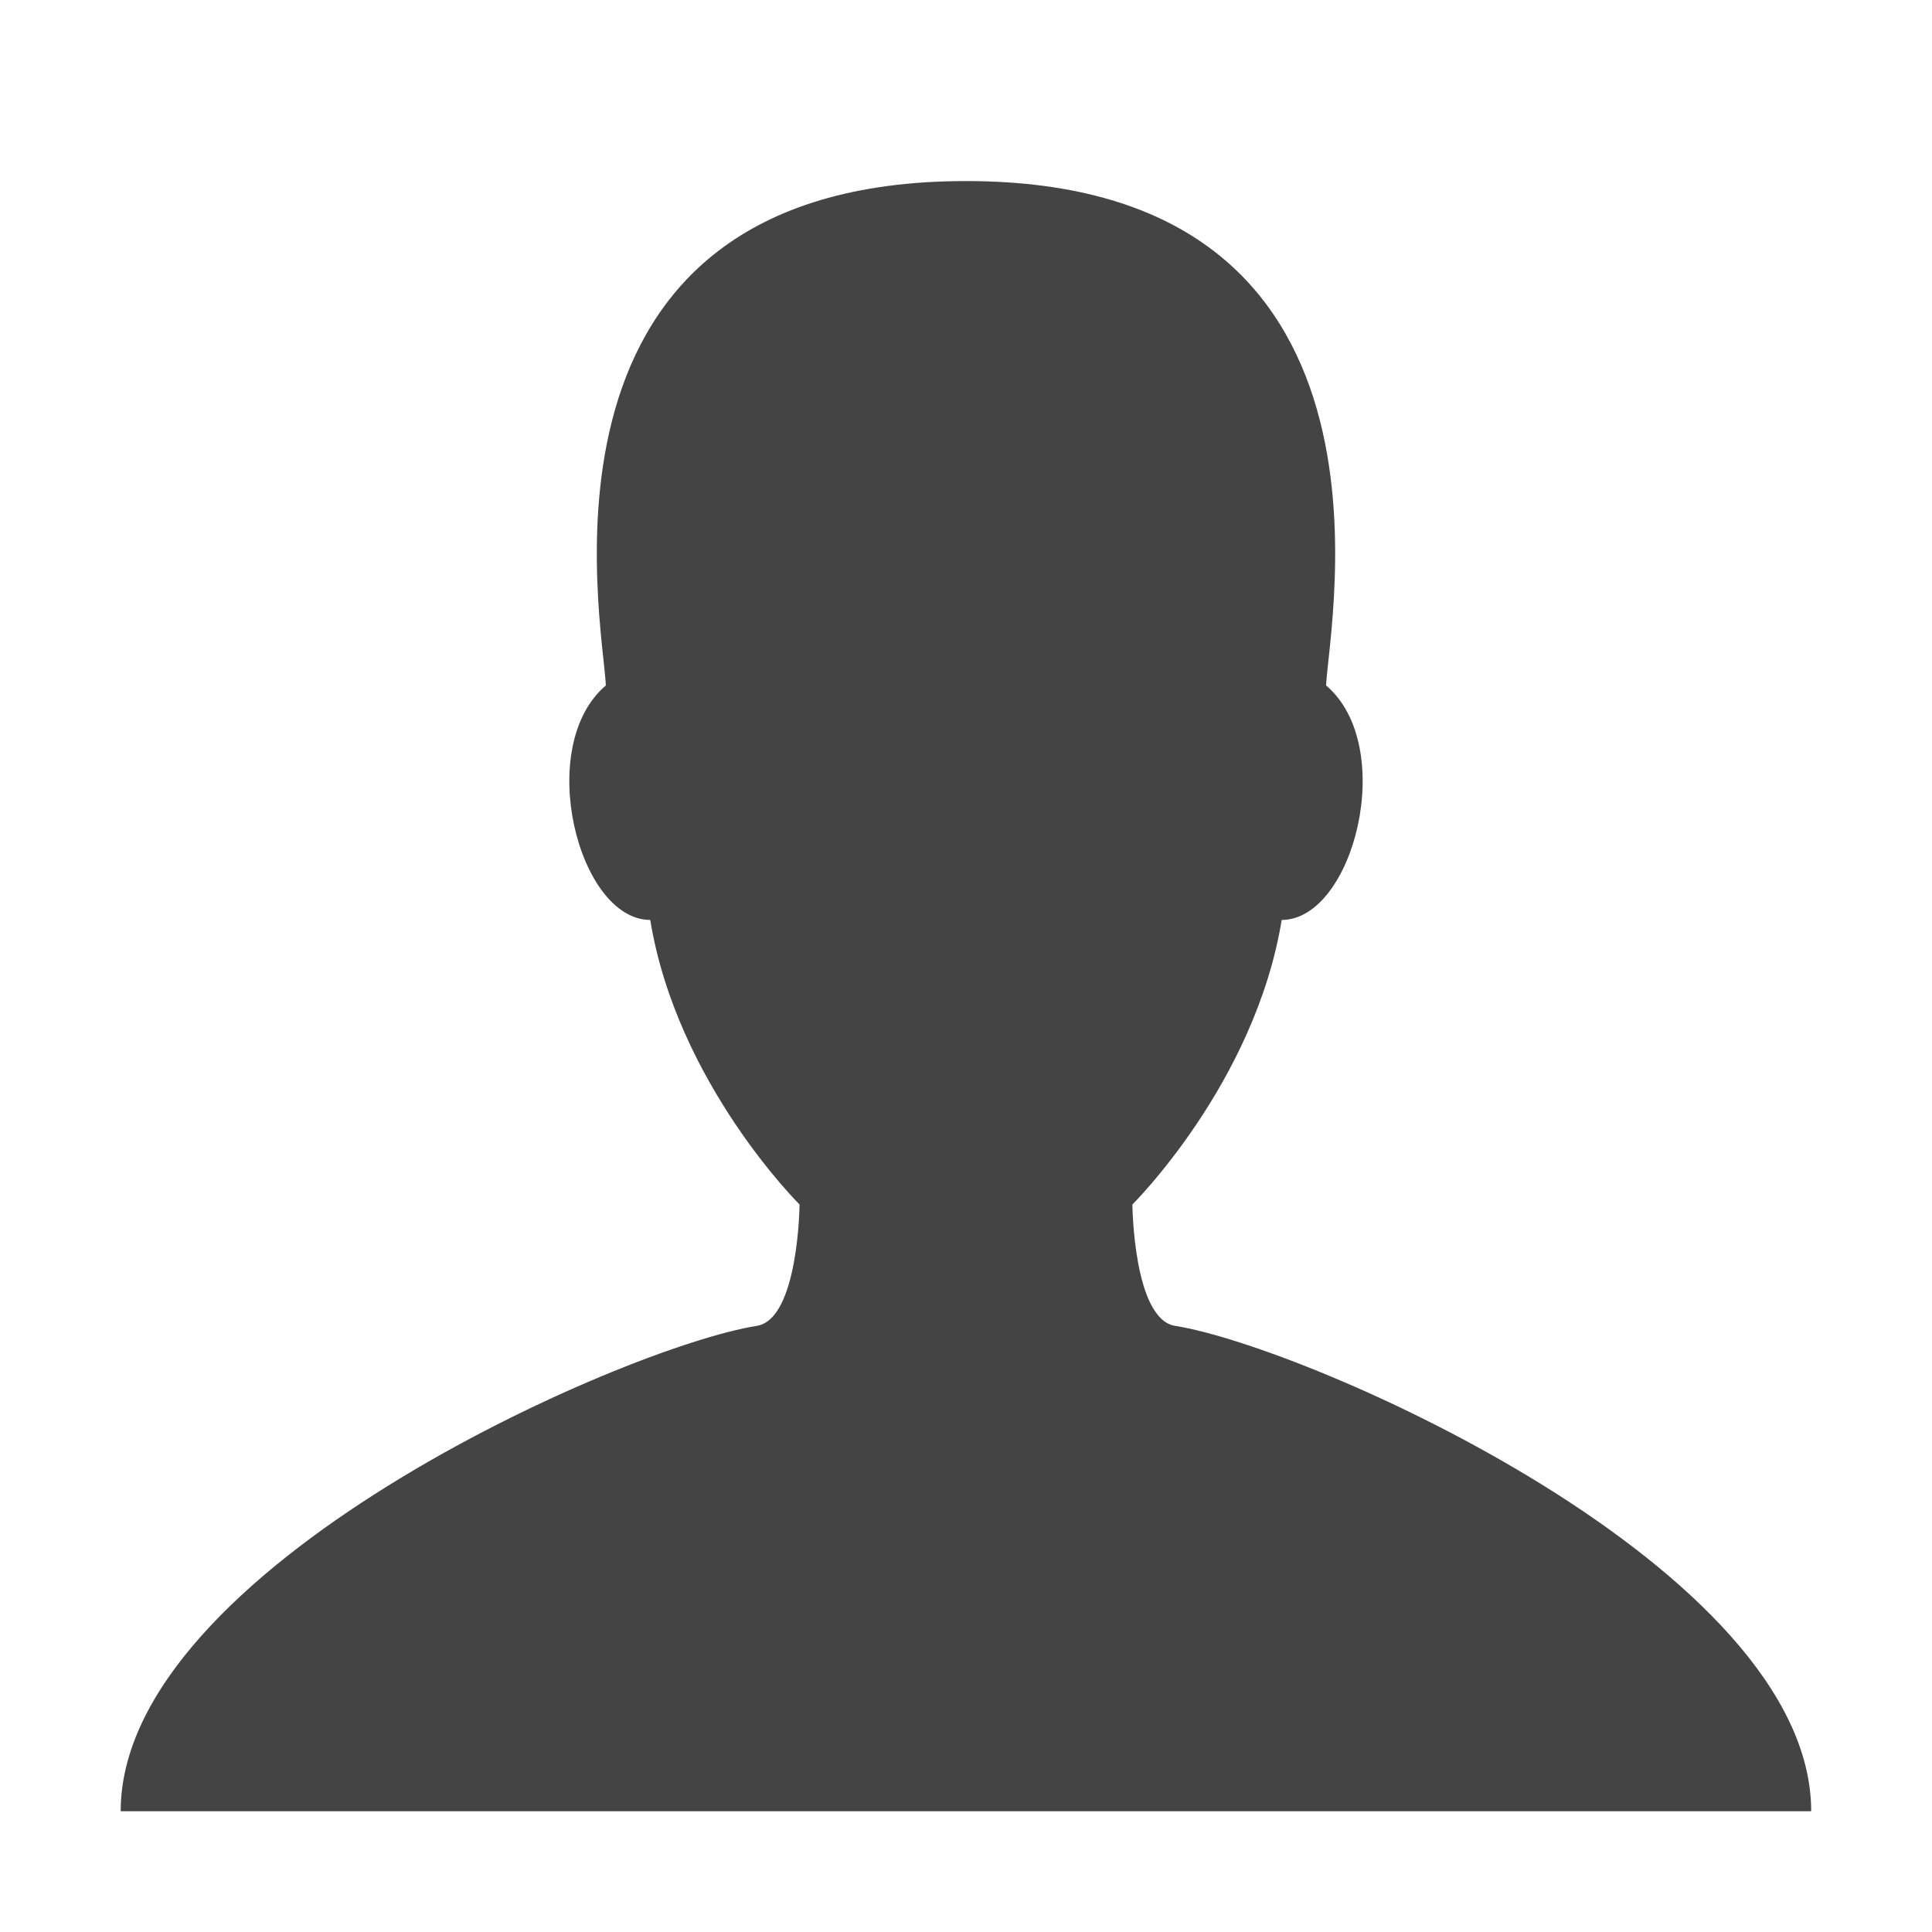
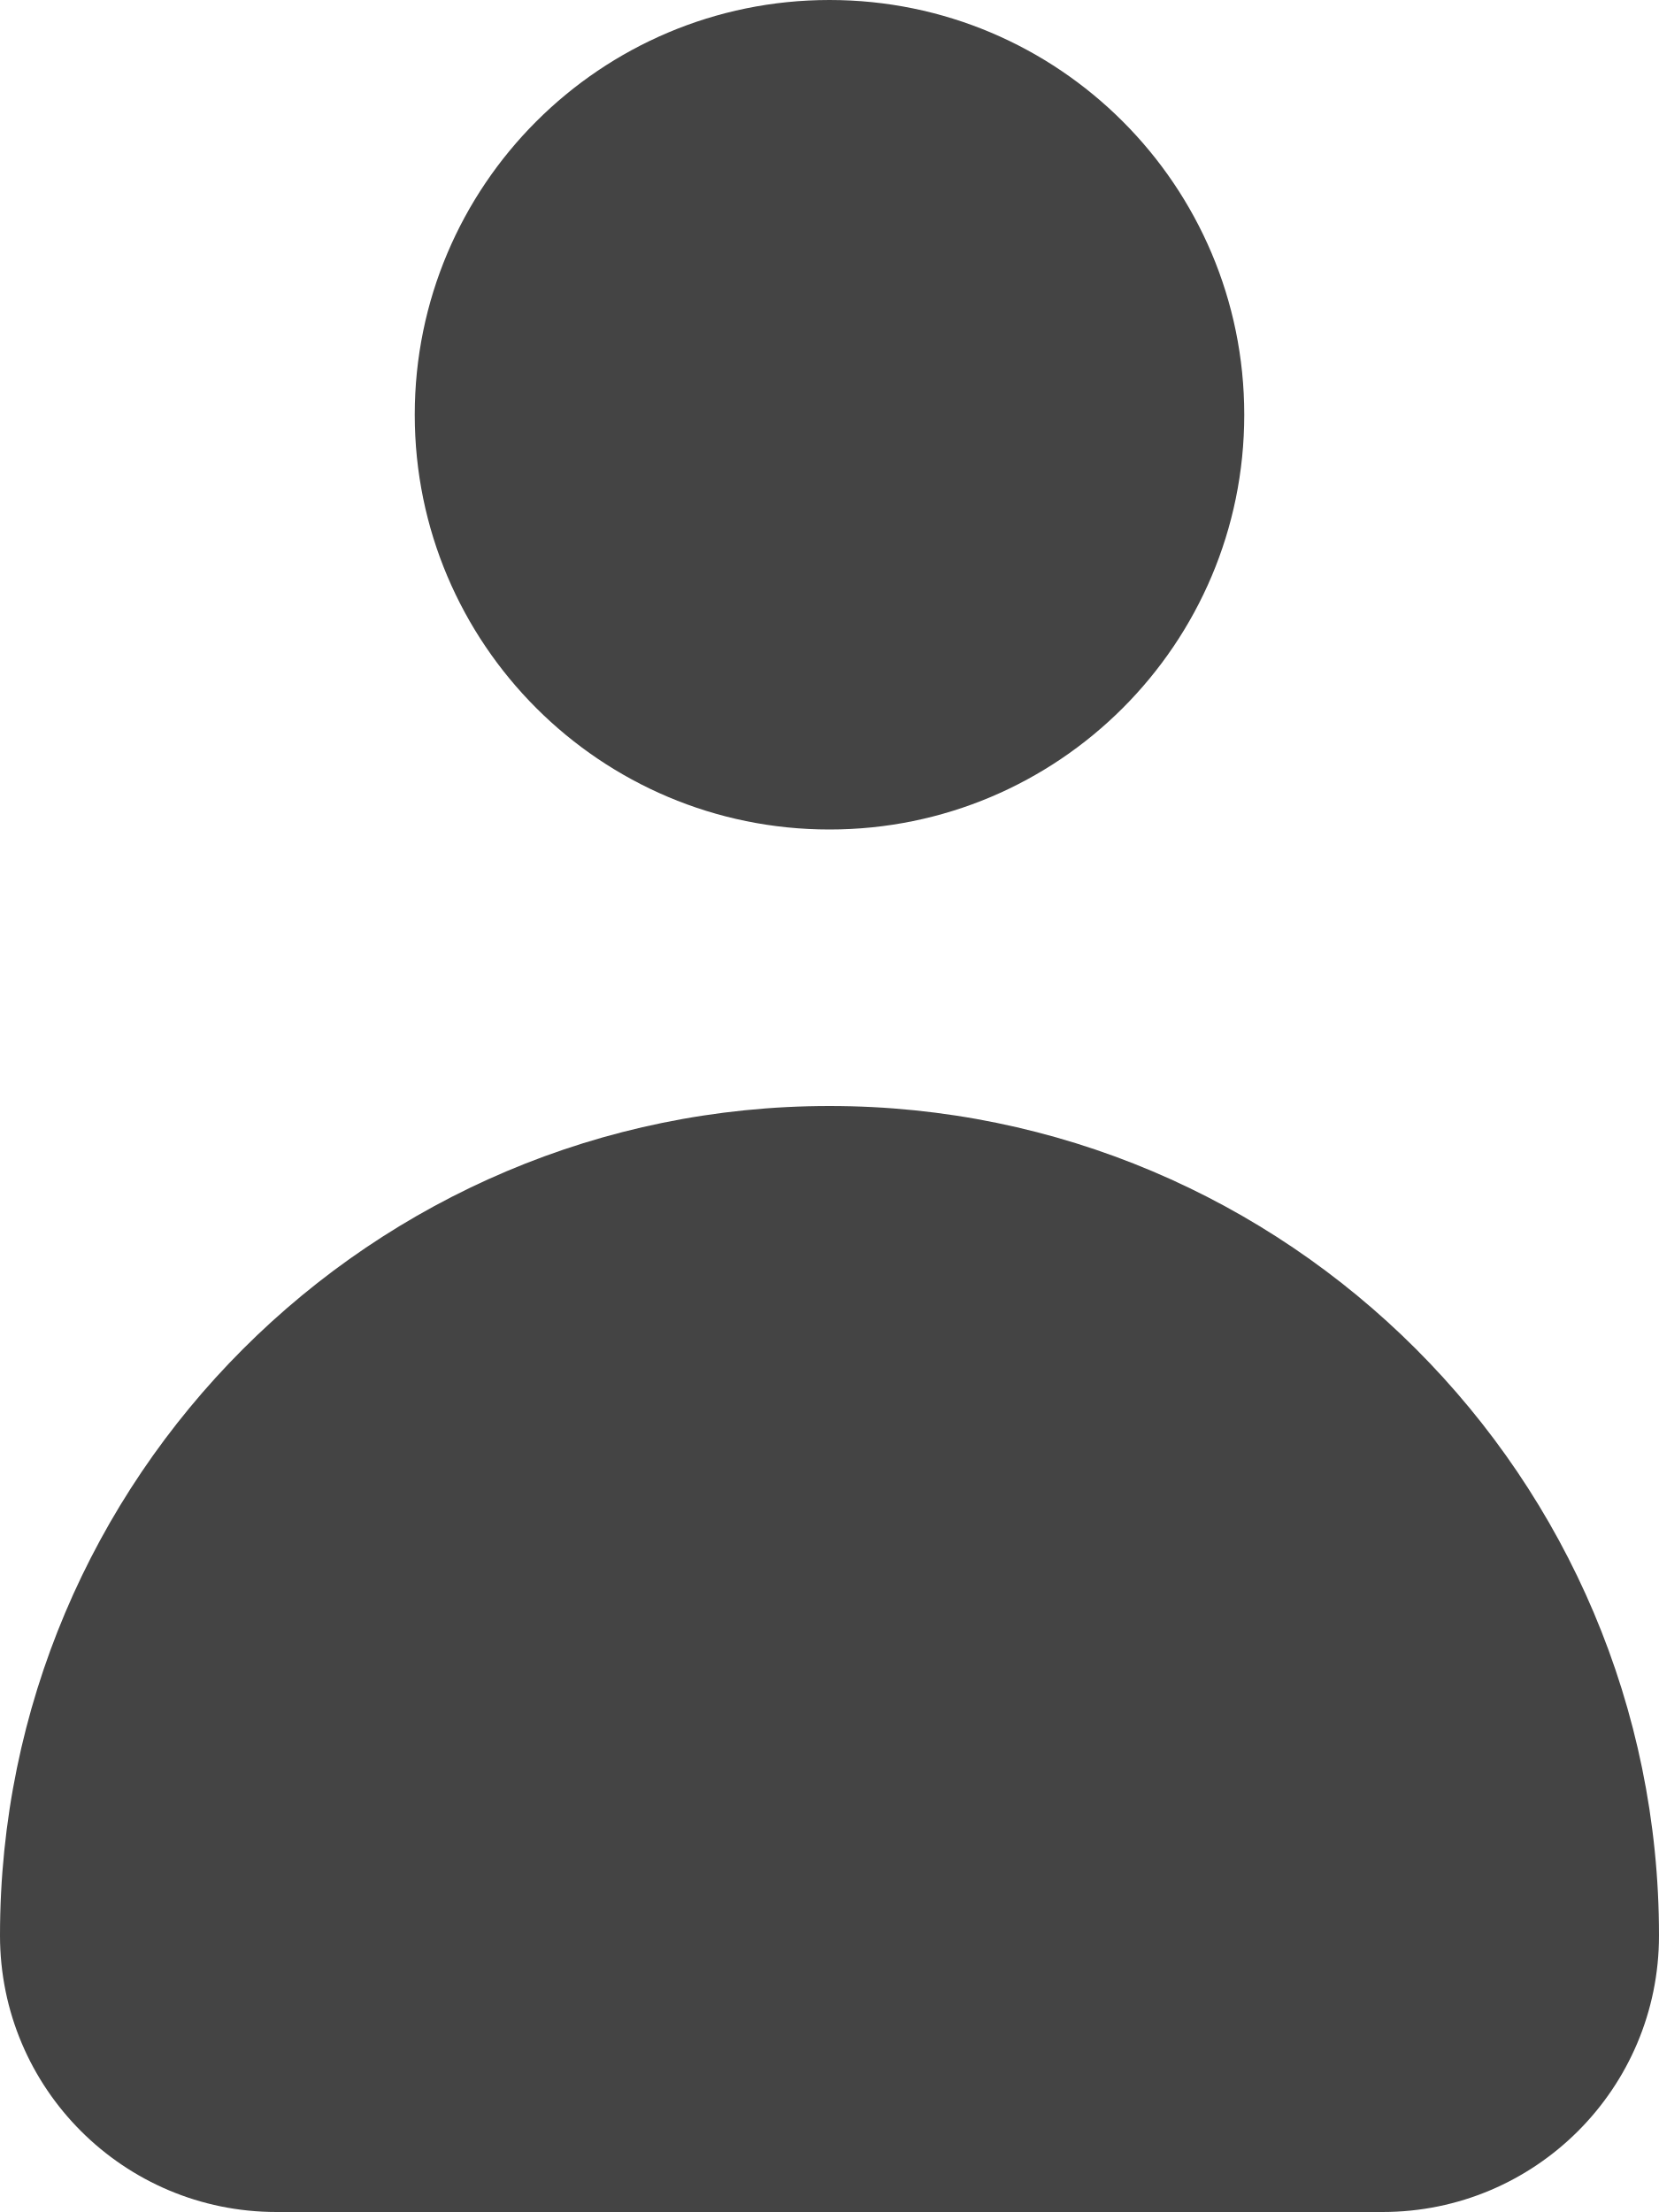
- <svg xmlns="http://www.w3.org/2000/svg" version="1.1" width="32" height="32" viewBox="0 0 32 32">
-   <path d="M19.463 21.96c-0.691-0.11-0.707-2.010-0.707-2.010s2.030-2.010 2.473-4.713c1.19 0 1.926-2.873 0.735-3.884 0.050-1.064 1.53-8.354-5.964-8.354s-6.014 7.29-5.965 8.354c-1.19 1.011-0.455 3.884 0.735 3.884 0.442 2.703 2.473 4.713 2.473 4.713s-0.016 1.9-0.707 2.010c-2.226 0.354-10.537 4.020-10.537 8.040h28c0-4.020-8.311-7.685-10.537-8.040z" fill="#444444" />
+ <svg xmlns="http://www.w3.org/2000/svg" version="1.1" width="24" height="32" viewBox="0 0 24 32">
+   <path d="M12 16c-6.625 0-12 5.375-12 12 0 2.211 1.789 4 4 4h16c2.211 0 4-1.789 4-4 0-6.625-5.375-12-12-12zM6 6c0-3.314 2.686-6 6-6s6 2.686 6 6c0 3.314-2.686 6-6 6s-6-2.686-6-6z" fill="#444444" />
</svg>
